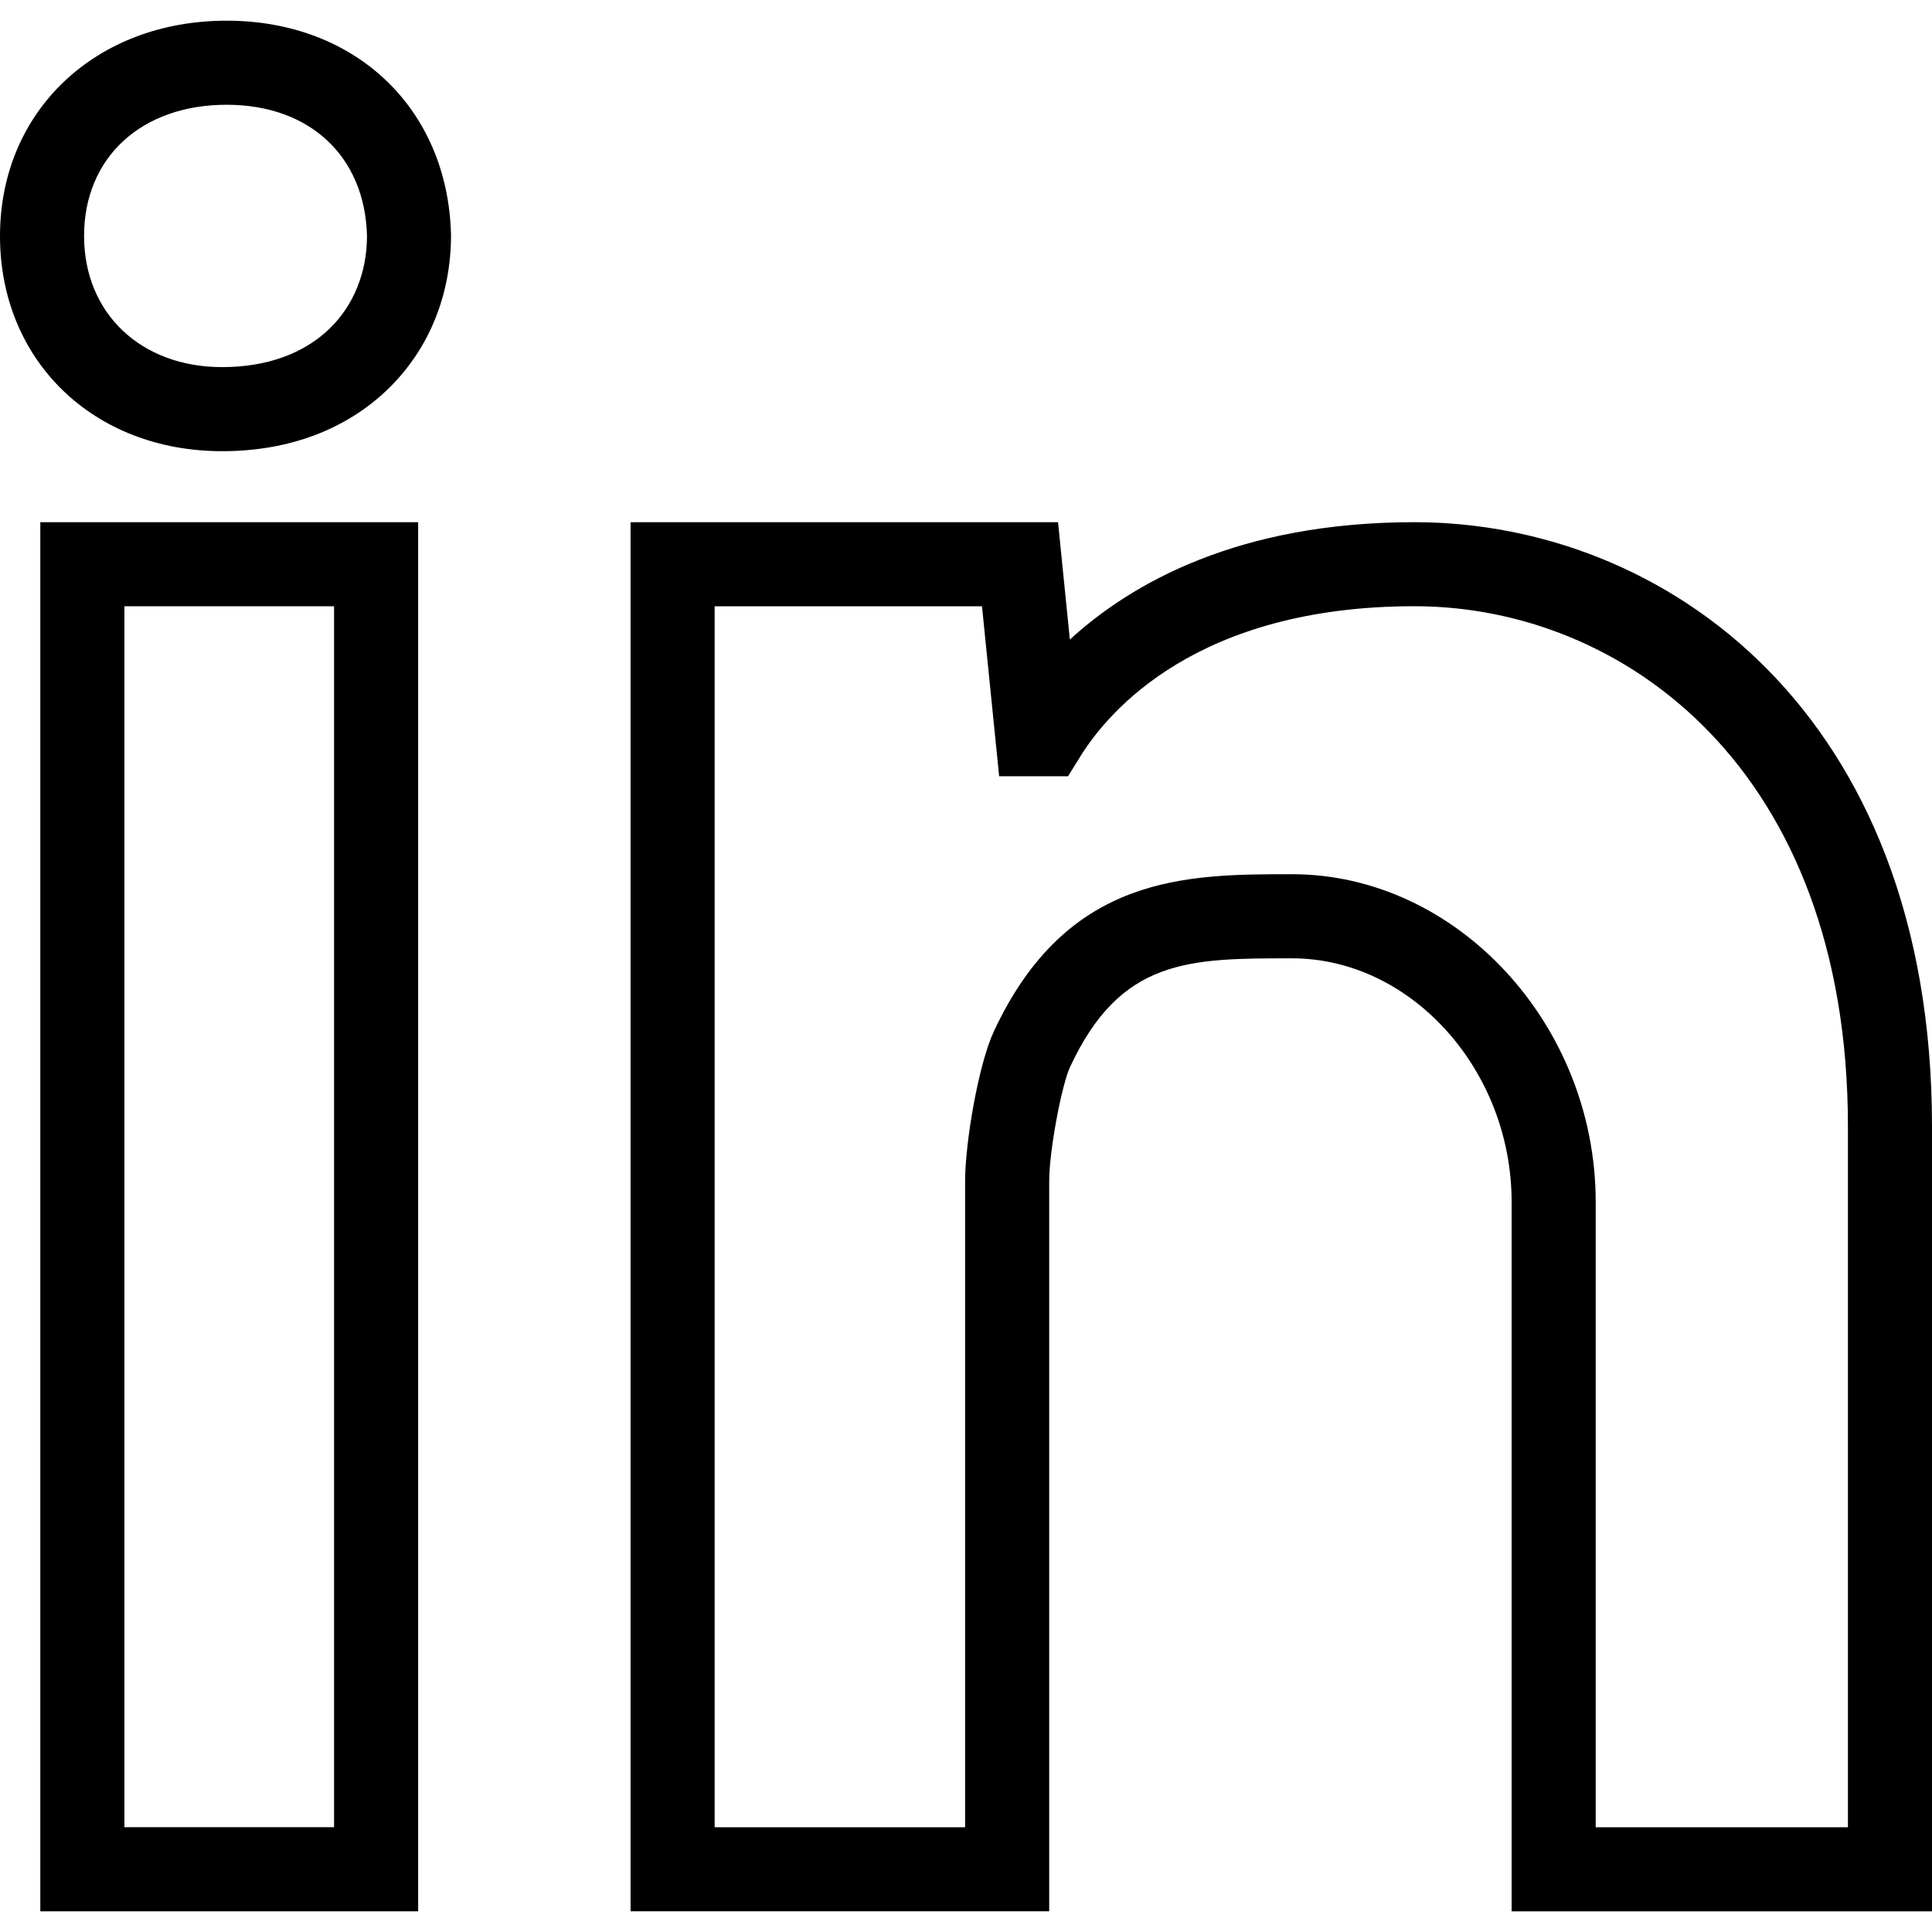
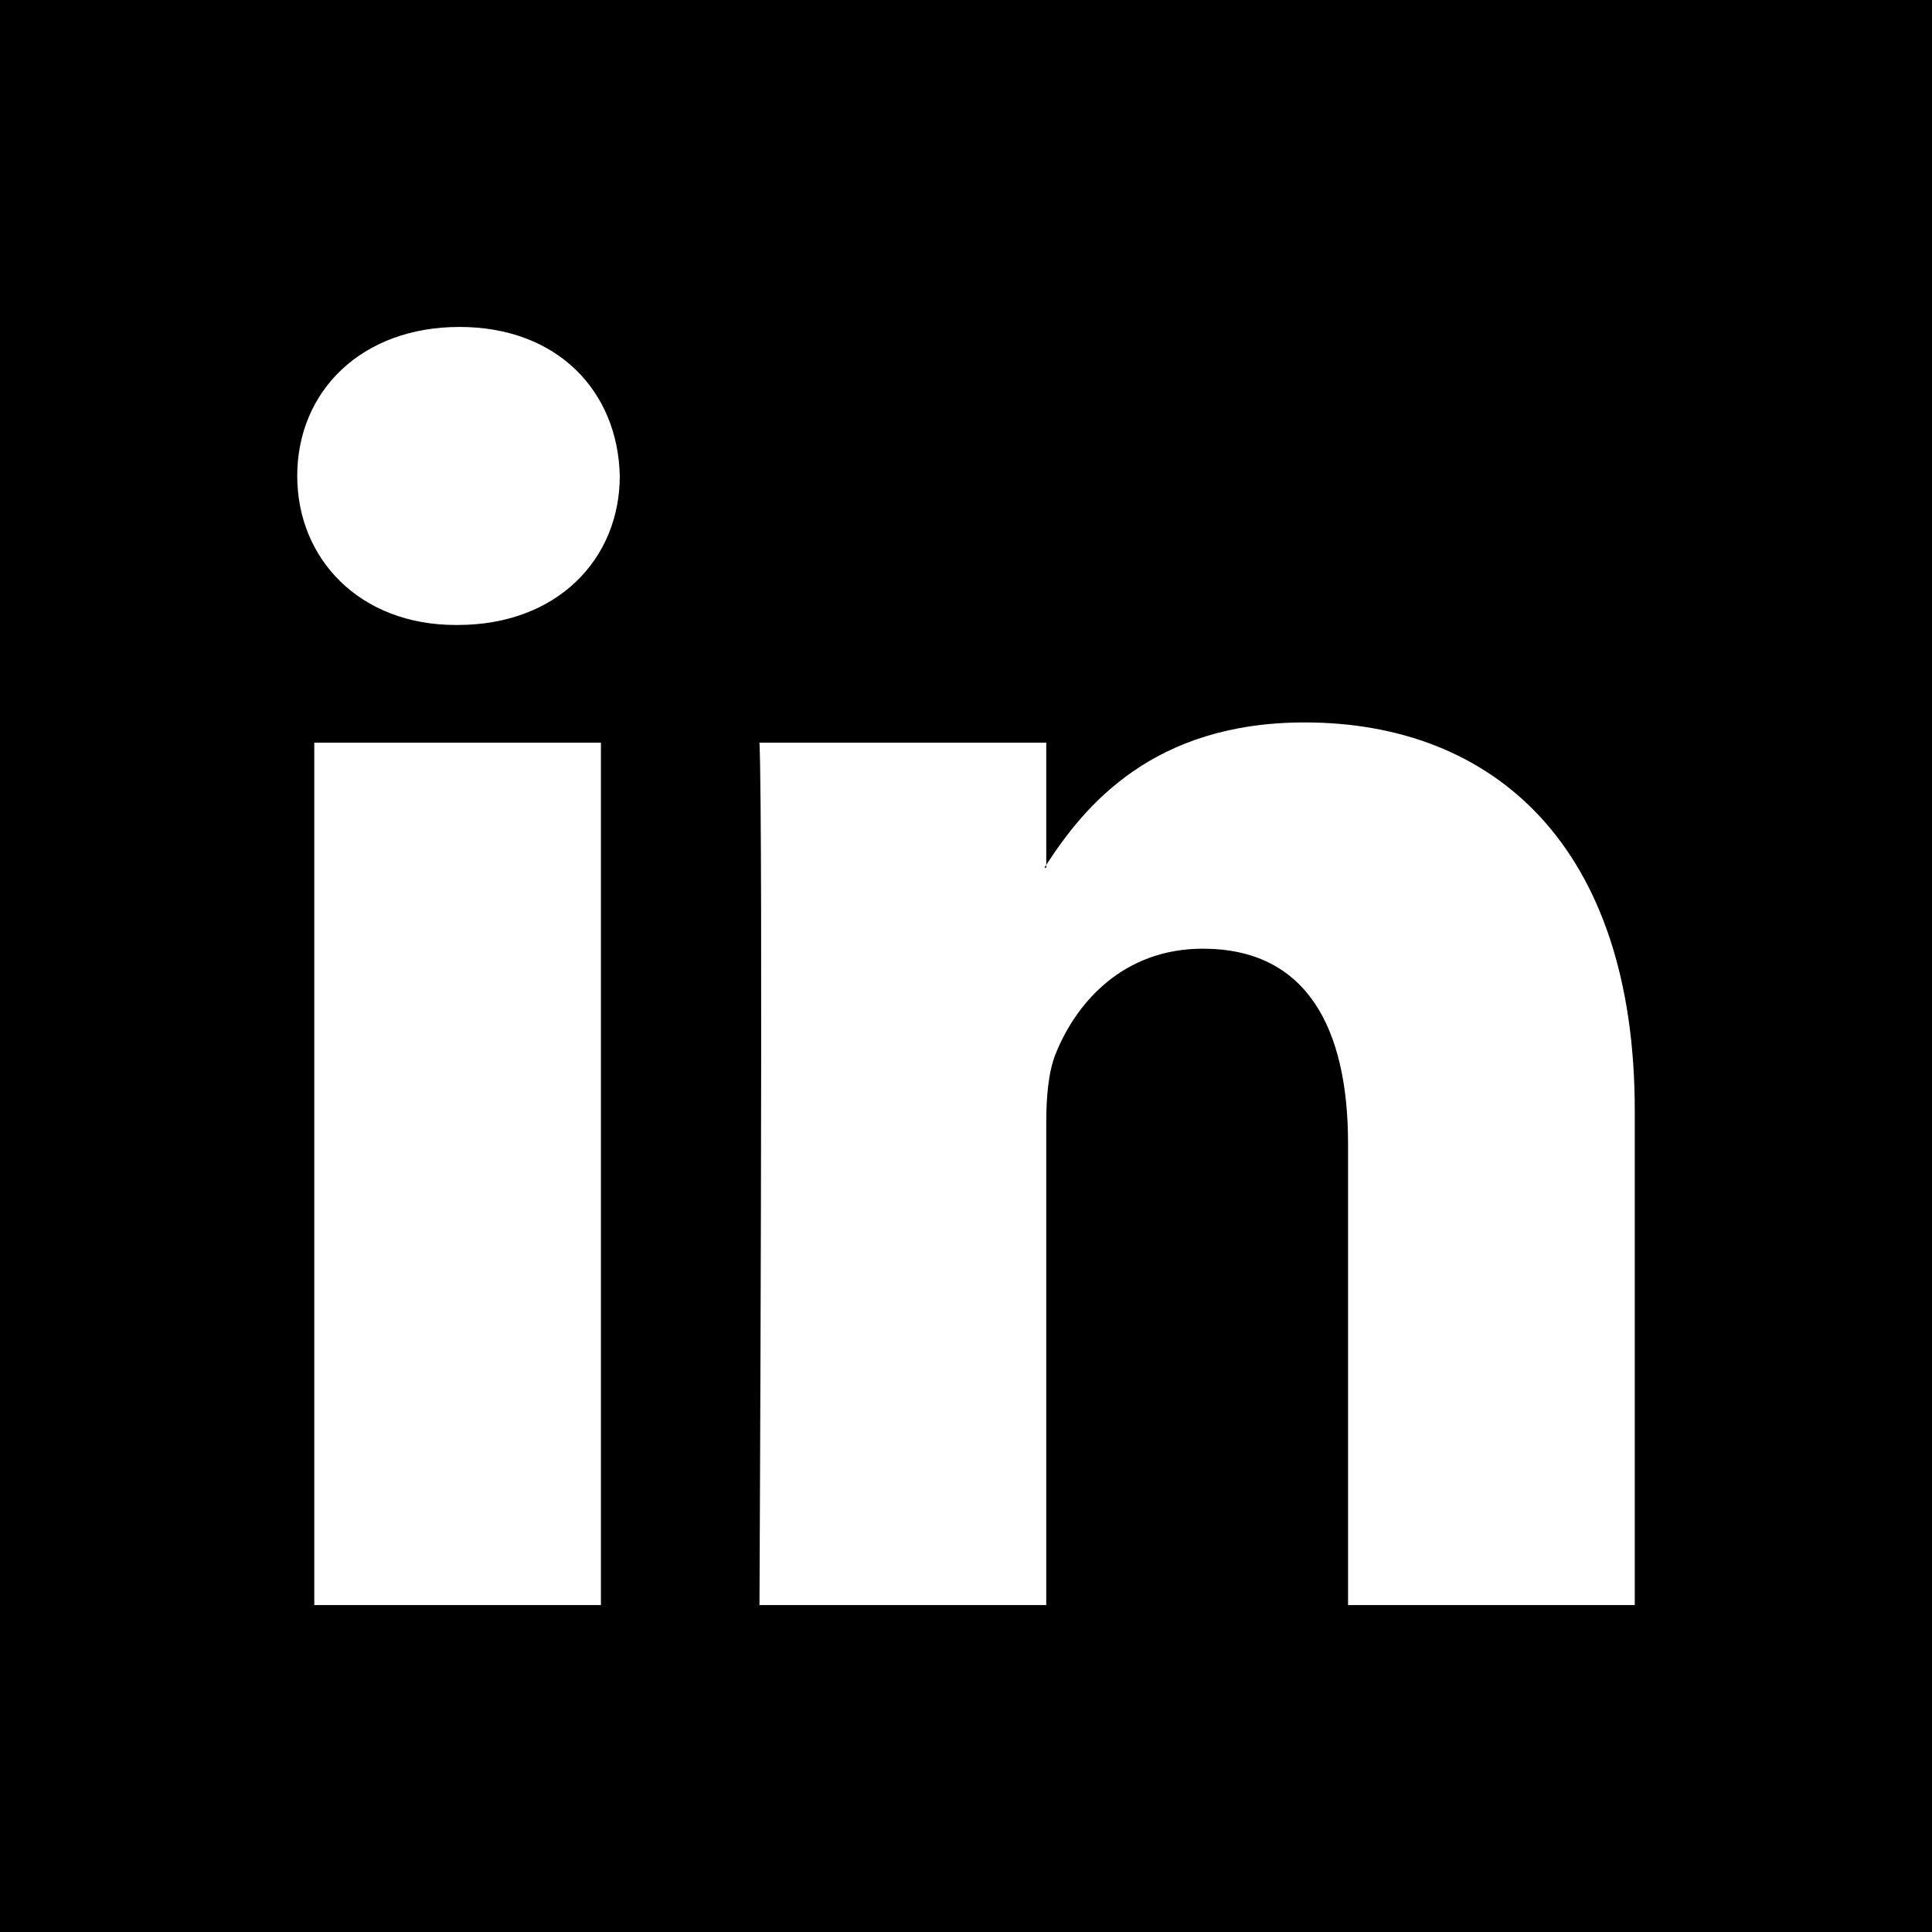
- <svg xmlns="http://www.w3.org/2000/svg" version="1.1" id="Capa_1" x="0px" y="0px" viewBox="0 0 45.959 45.959" style="enable-background:new 0 0 45.959 45.959;" xml:space="preserve">
+ <svg xmlns="http://www.w3.org/2000/svg" version="1.1" id="Layer_1" x="0px" y="0px" viewBox="0 0 455 455" style="enable-background:new 0 0 455 455;" xml:space="preserve">
  <g>
-     <g>
-       <path d="M5.392,0.492C2.268,0.492,0,2.647,0,5.614c0,2.966,2.223,5.119,5.284,5.119c1.588,0,2.956-0.515,3.957-1.489    c0.96-0.935,1.489-2.224,1.488-3.653C10.659,2.589,8.464,0.492,5.392,0.492z M7.847,7.811C7.227,8.414,6.34,8.733,5.284,8.733    C3.351,8.733,2,7.451,2,5.614c0-1.867,1.363-3.122,3.392-3.122c1.983,0,3.293,1.235,3.338,3.123    C8.729,6.477,8.416,7.256,7.847,7.811z" />
-       <path d="M0.959,45.467h8.988V12.422H0.959V45.467z M2.959,14.422h4.988v29.044H2.959V14.422z" />
-       <path d="M33.648,12.422c-4.168,0-6.72,1.439-8.198,2.792l-0.281-2.792H15v33.044h9.959V28.099c0-0.748,0.303-2.301,0.493-2.711    c1.203-2.591,2.826-2.591,5.284-2.591c2.831,0,5.223,2.655,5.223,5.797v16.874h10v-18.67    C45.959,16.92,39.577,12.422,33.648,12.422z M43.959,43.467h-6V28.593c0-4.227-3.308-7.797-7.223-7.797    c-2.512,0-5.358,0-7.099,3.75c-0.359,0.775-0.679,2.632-0.679,3.553v15.368H17V14.422h6.36l0.408,4.044h1.639l0.293-0.473    c0.667-1.074,2.776-3.572,7.948-3.572c4.966,0,10.311,3.872,10.311,12.374V43.467z" />
-     </g>
+     <path style="fill-rule:evenodd;clip-rule:evenodd;" d="M246.4,204.35v-0.665c-0.136,0.223-0.324,0.446-0.442,0.665H246.4z" />
+     <path style="fill-rule:evenodd;clip-rule:evenodd;" d="M0,0v455h455V0H0z M141.522,378.002H74.016V174.906h67.506V378.002z    M107.769,147.186h-0.446C84.678,147.186,70,131.585,70,112.085c0-19.928,15.107-35.087,38.211-35.087   c23.109,0,37.31,15.159,37.752,35.087C145.963,131.585,131.32,147.186,107.769,147.186z M385,378.002h-67.524V269.345   c0-27.291-9.756-45.92-34.195-45.92c-18.664,0-29.755,12.543-34.641,24.693c-1.776,4.34-2.24,10.373-2.24,16.459v113.426h-67.537   c0,0,0.905-184.043,0-203.096H246.4v28.779c8.973-13.807,24.986-33.547,60.856-33.547c44.437,0,77.744,29.02,77.744,91.398V378.002   z" />
  </g>
  <g>
</g>
  <g>
</g>
  <g>
</g>
  <g>
</g>
  <g>
</g>
  <g>
</g>
  <g>
</g>
  <g>
</g>
  <g>
</g>
  <g>
</g>
  <g>
</g>
  <g>
</g>
  <g>
</g>
  <g>
</g>
  <g>
</g>
</svg>
